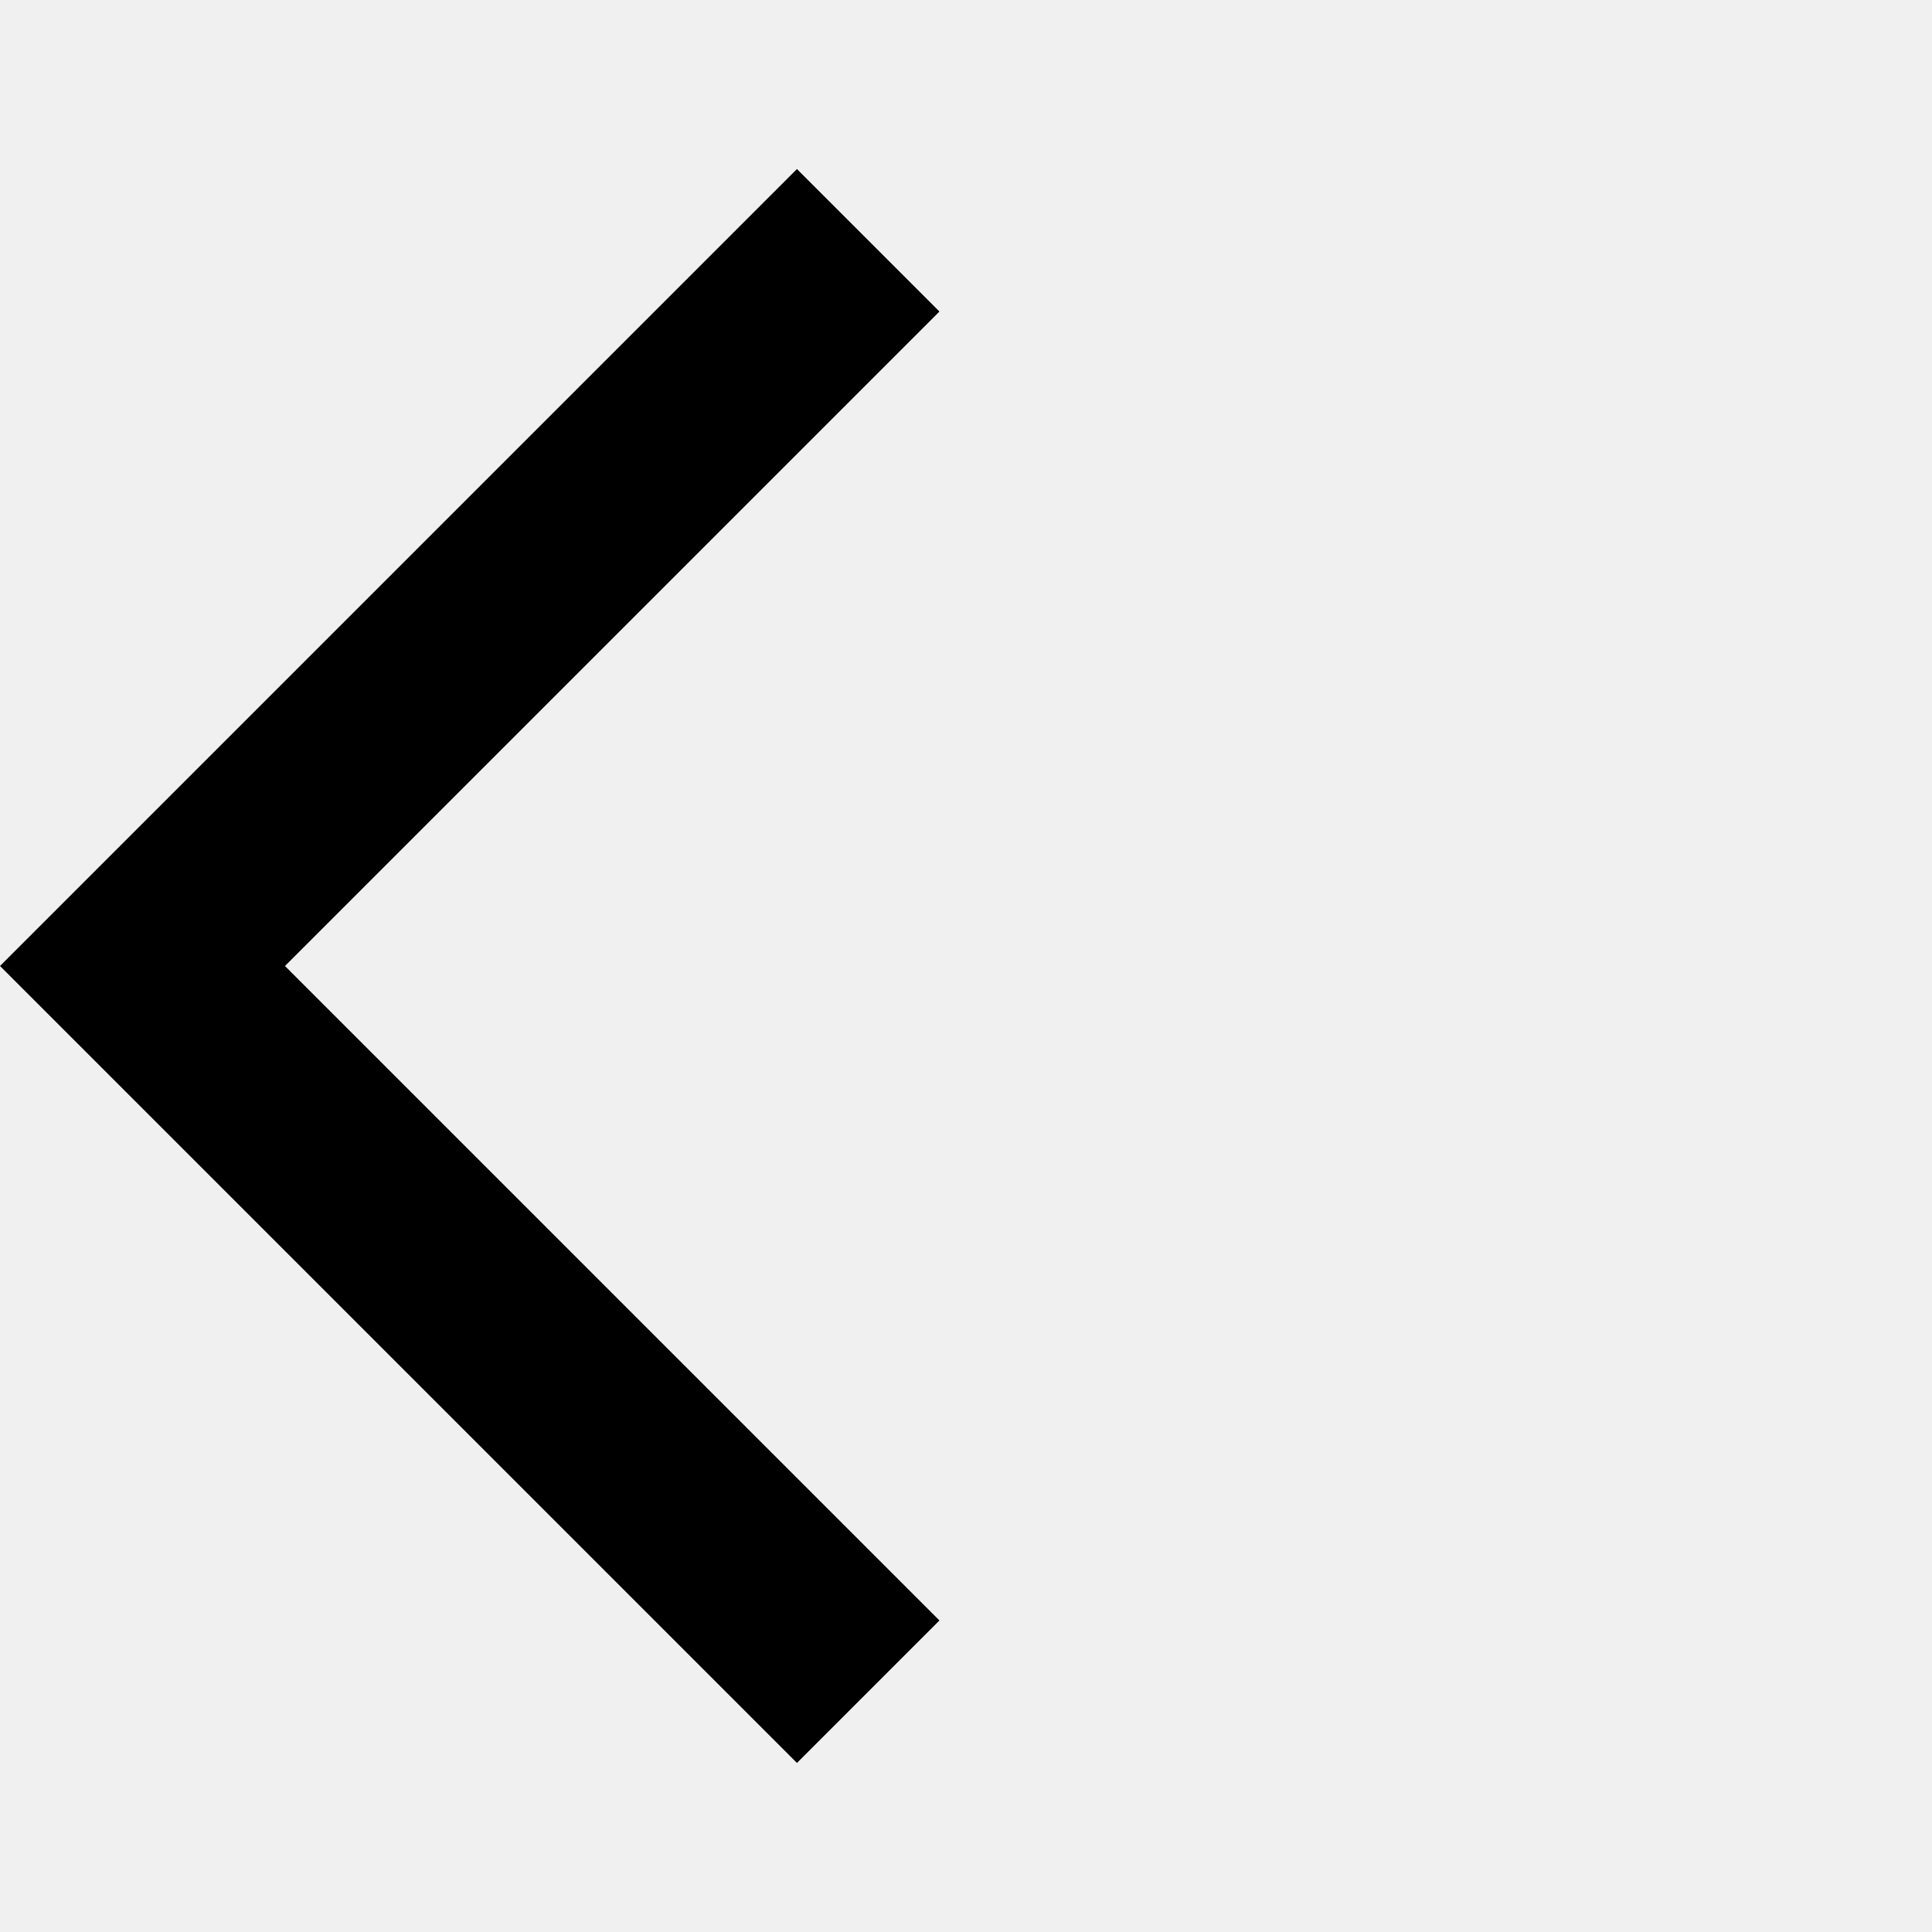
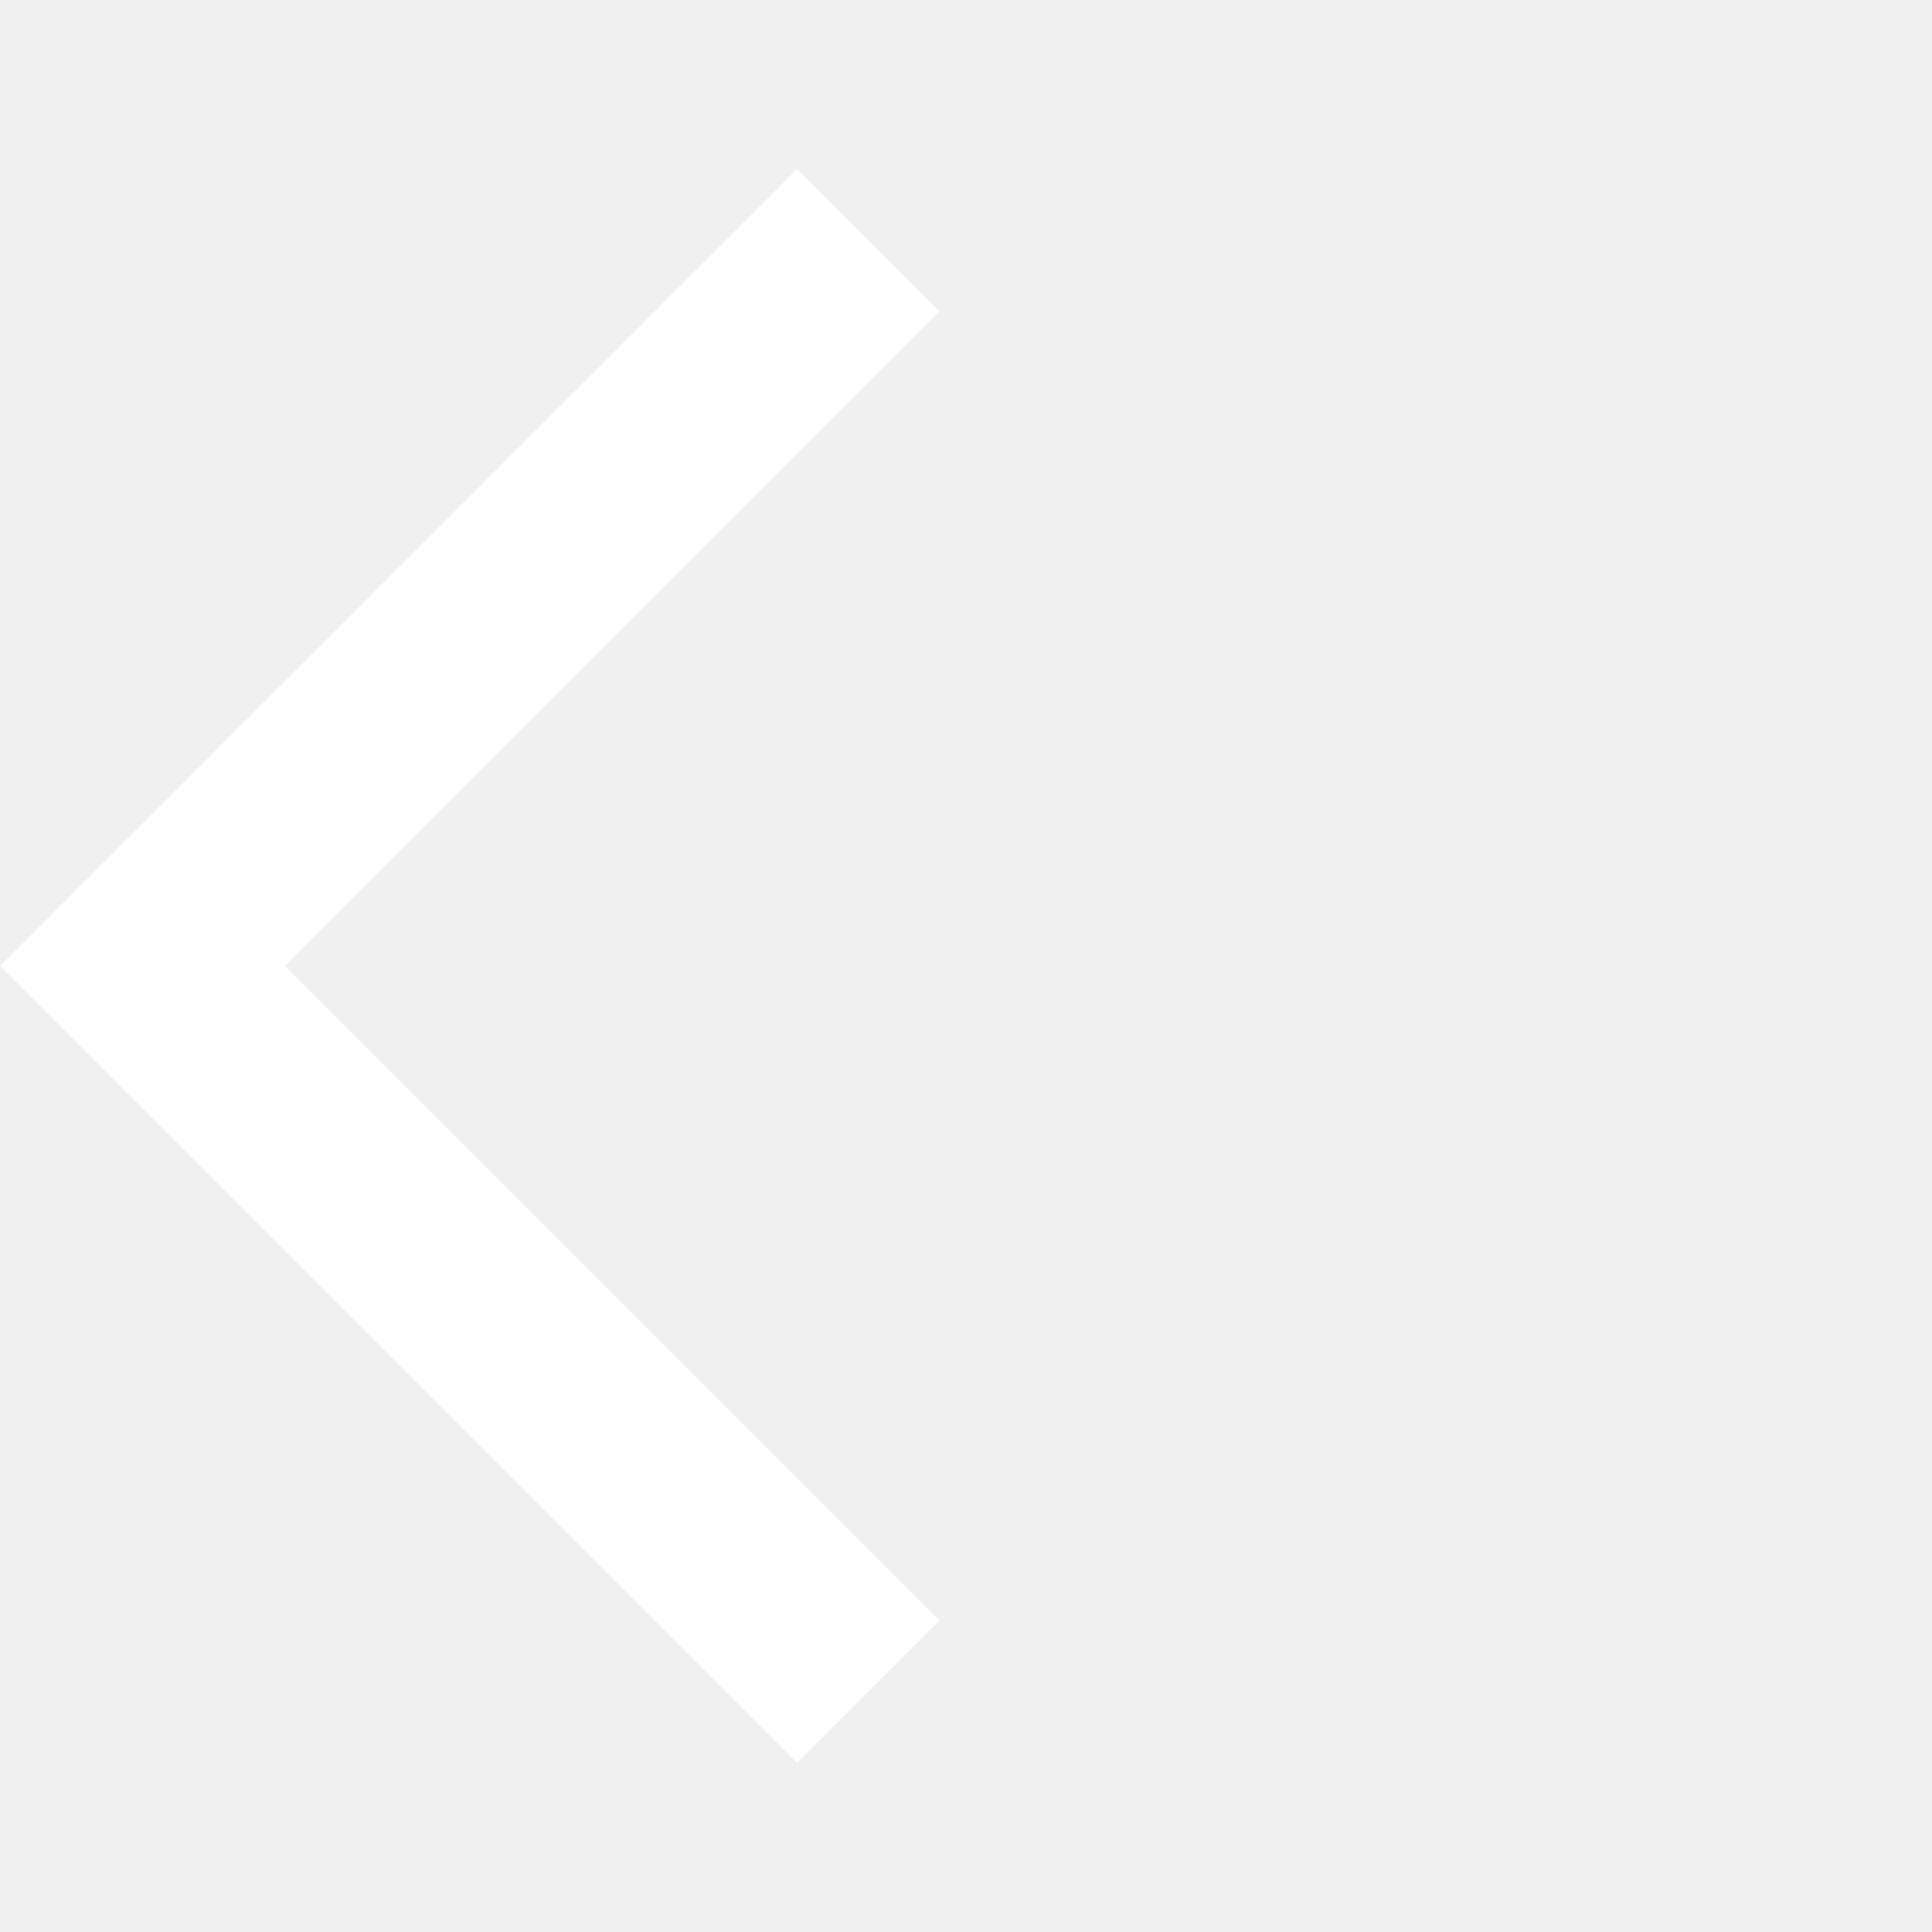
<svg xmlns="http://www.w3.org/2000/svg" height="24px" viewBox="0 0 24 24" width="24px" fill="#000000">
  <path d="M0 0h24v24H0z" fill="none" />
-   <path d="M11.67 3.87L9.9 2.1 0 12l9.9 9.9 1.77-1.77L3.54 12z" />
+   <path fill="white" d="M11.67 3.87L9.9 2.1 0 12l9.9 9.9 1.77-1.77L3.54 12z" />
</svg>
